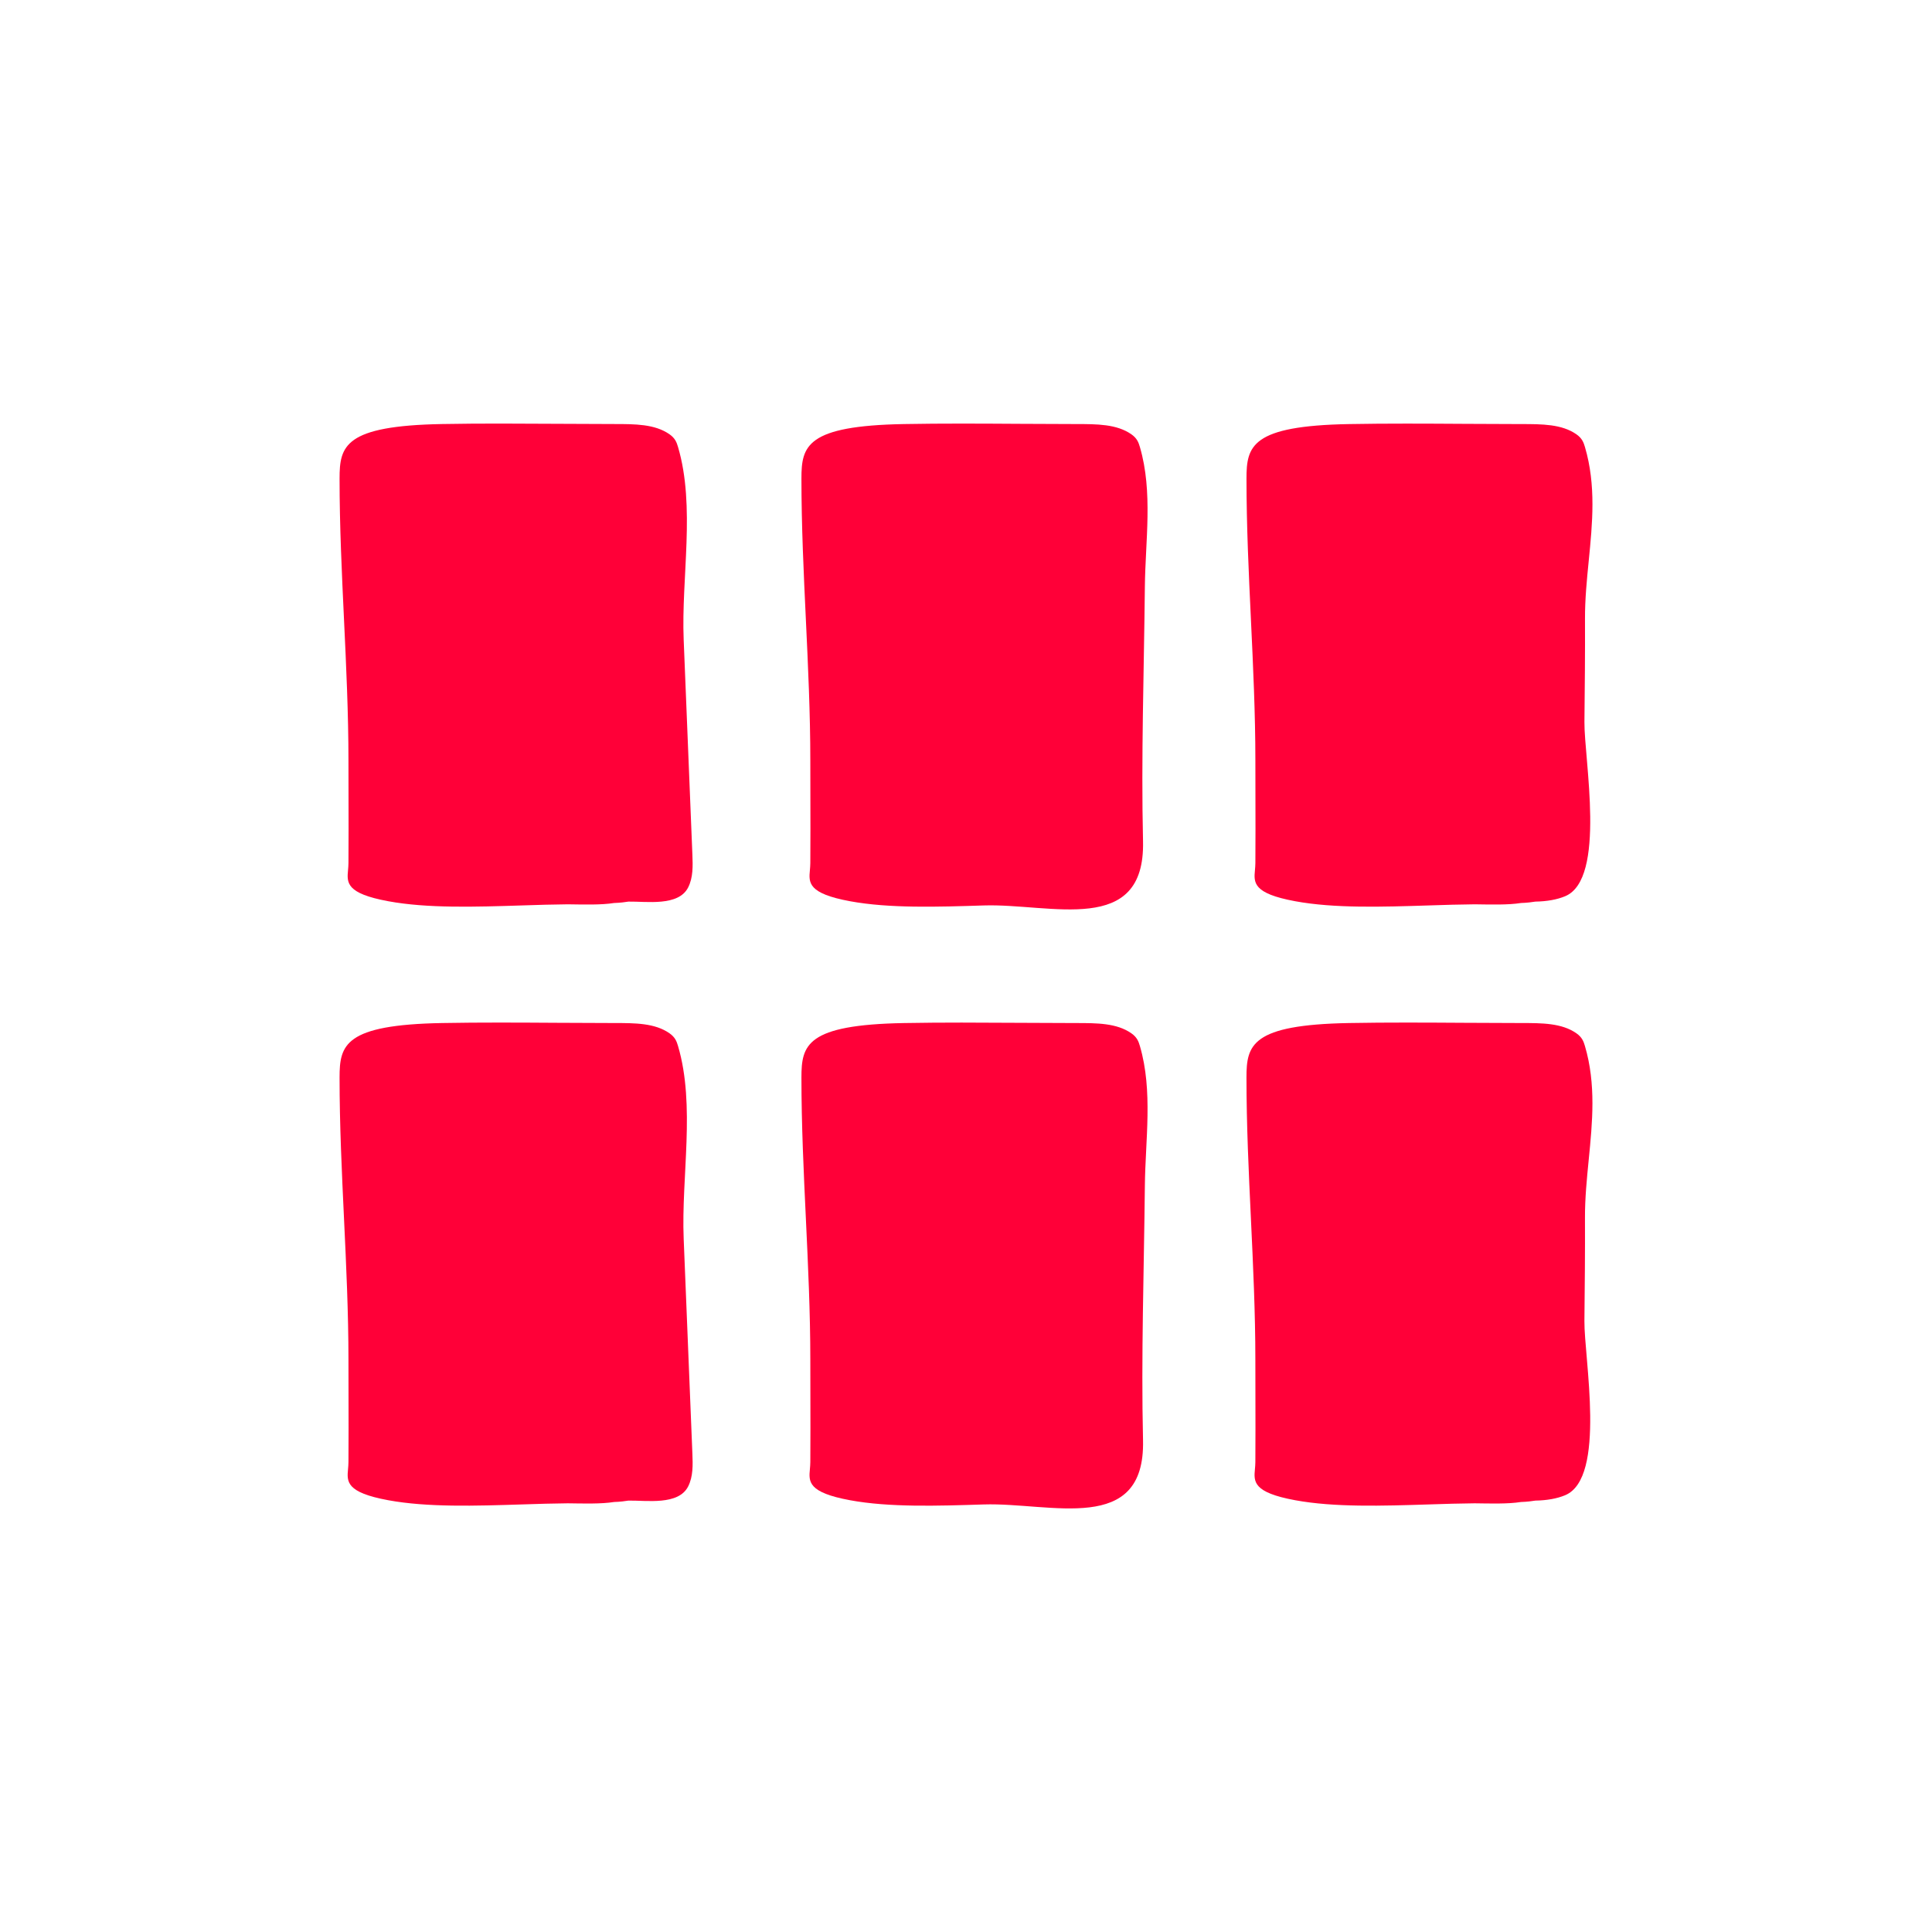
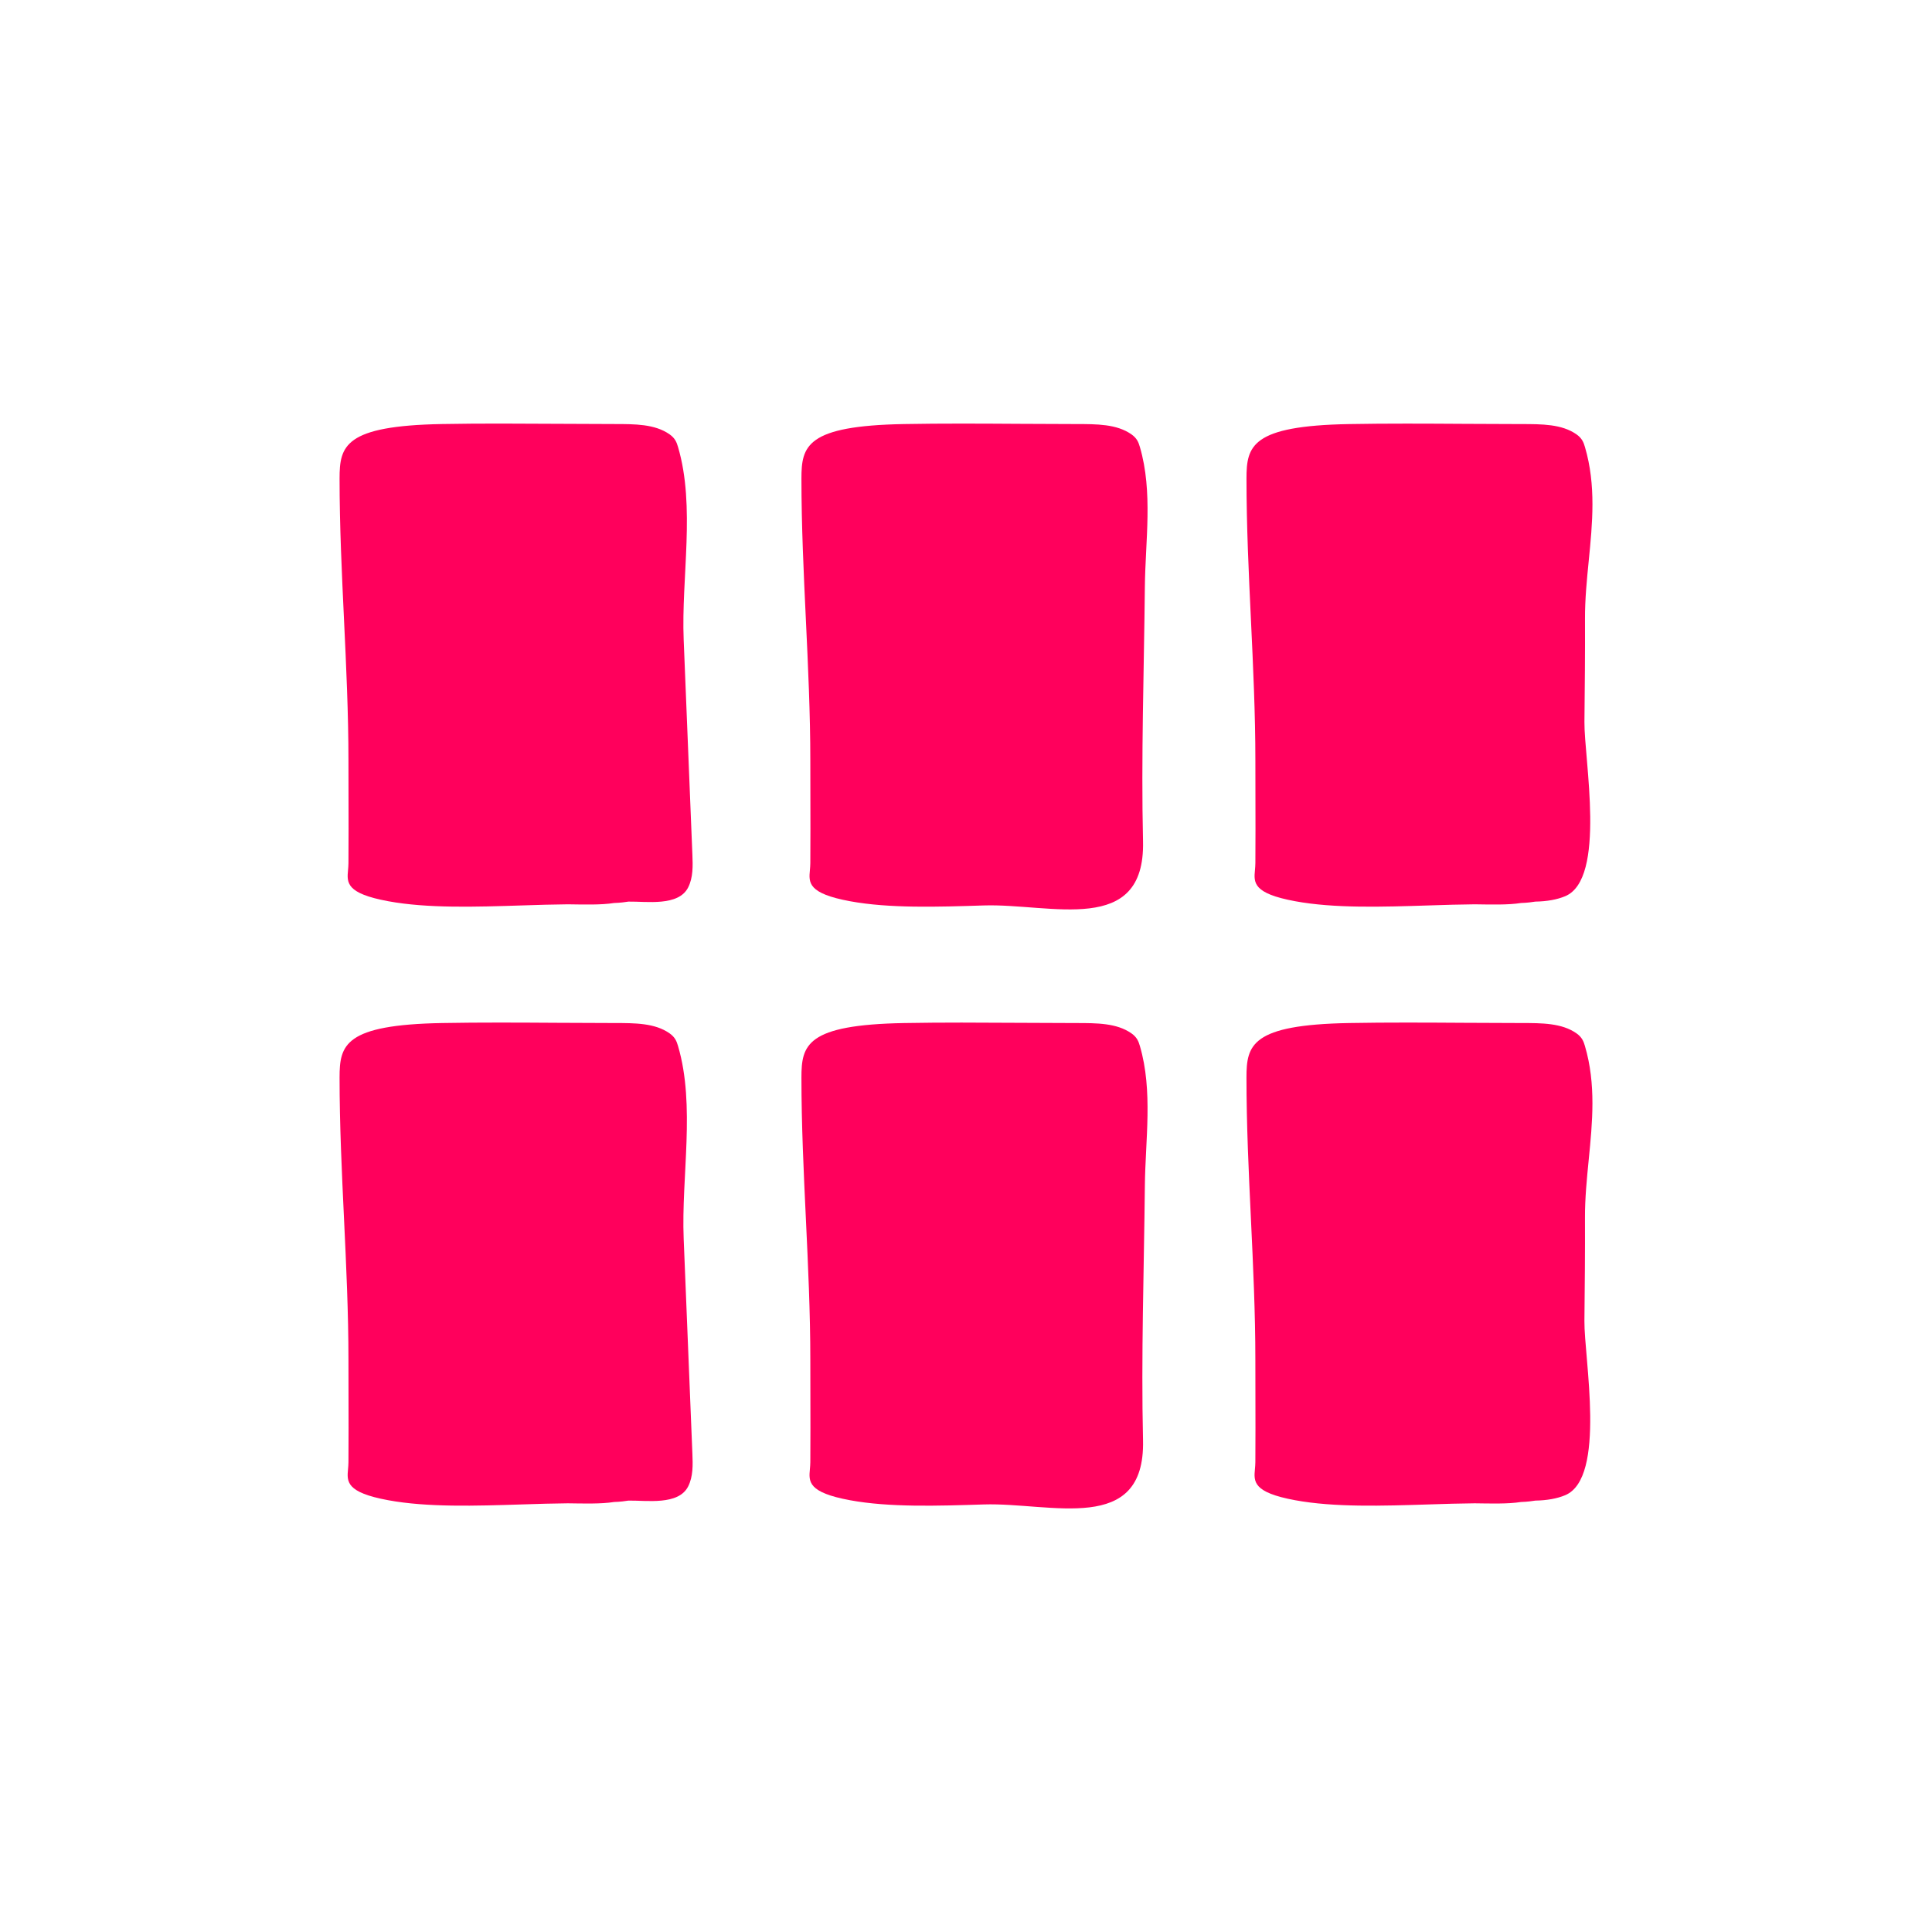
- <svg xmlns="http://www.w3.org/2000/svg" fill="#ff0038" version="1.1" x="0px" y="0px" viewBox="0 0 100 100" enable-background="new 0 0 100 100" xml:space="preserve">
+ <svg xmlns="http://www.w3.org/2000/svg" fill="#ff005c" version="1.1" x="0px" y="0px" viewBox="0 0 100 100" enable-background="new 0 0 100 100" xml:space="preserve">
  <g>
    <g>
      <path d="M64.978,39.384l0.003,1.764c0.003,1.176,0.006,2.351-0.003,3.527c-0.001,0.128-0.012,0.248-0.022,0.362    c-0.06,0.647-0.111,1.206,2.08,1.61c2.031,0.375,4.517,0.295,6.92,0.218c0.829-0.027,1.625-0.052,2.373-0.058    c0.827,0.01,1.72,0.04,2.399-0.068c0.309-0.008,0.59-0.047,0.741-0.072c0.605-0.01,1.125-0.104,1.544-0.279    c2.147-0.896,0.977-7.113,0.997-9.02c0.019-1.78,0.037-3.559,0.029-5.339c-0.004-1.006,0.096-2.023,0.194-3.006    c0.19-1.921,0.387-3.908-0.196-5.884c-0.07-0.241-0.152-0.456-0.44-0.658c-0.759-0.531-1.783-0.531-2.868-0.531    c-0.98,0-1.965-0.006-2.95-0.012c-0.979-0.006-1.974-0.012-2.973-0.012c-0.993,0-1.99,0.006-2.976,0.024    c-5.055,0.091-5.312,1.132-5.312,2.822c0,2.442,0.117,4.913,0.23,7.303C64.861,34.465,64.978,36.938,64.978,39.384z" />
      <path d="M58.561,22.48c-0.759-0.531-1.783-0.531-2.868-0.531c-0.98,0-1.965-0.006-2.95-0.012    c-0.979-0.006-1.974-0.012-2.973-0.012c-0.993,0-1.99,0.006-2.976,0.024c-5.055,0.091-5.312,1.132-5.312,2.822    c0,2.442,0.117,4.913,0.23,7.303c0.113,2.392,0.23,4.865,0.23,7.311l0.003,1.764c0.003,1.176,0.006,2.351-0.003,3.527    c-0.001,0.128-0.012,0.248-0.022,0.362c-0.06,0.647-0.111,1.206,2.08,1.61c2.031,0.374,4.517,0.295,6.92,0.218    c3.474-0.111,8.356,1.619,8.243-3.316c-0.101-4.388,0.049-8.745,0.095-13.174c0.024-2.372,0.426-4.904-0.257-7.238    C58.931,22.897,58.849,22.682,58.561,22.48z" />
      <path d="M35.387,33.109c-0.13-3.198,0.618-6.885-0.292-9.972c-0.07-0.241-0.152-0.456-0.44-0.658    c-0.759-0.531-1.783-0.531-2.868-0.531c-0.98,0-1.965-0.006-2.95-0.012c-0.979-0.006-1.974-0.012-2.973-0.012    c-0.993,0-1.989,0.006-2.976,0.024c-5.055,0.091-5.312,1.132-5.312,2.822c0,2.442,0.117,4.913,0.23,7.303    c0.113,2.392,0.23,4.865,0.23,7.311l0.003,1.764c0.003,1.176,0.006,2.351-0.003,3.527c-0.001,0.128-0.012,0.248-0.022,0.362    c-0.06,0.647-0.111,1.206,2.08,1.61c2.031,0.375,4.517,0.295,6.92,0.218c0.829-0.027,1.625-0.052,2.373-0.058    c0.826,0.01,1.719,0.04,2.399-0.068c0.309-0.008,0.59-0.047,0.741-0.072c0.933-0.016,2.589,0.26,3.092-0.734    c0.26-0.514,0.243-1.118,0.219-1.694C35.688,40.529,35.537,36.819,35.387,33.109z" />
      <path d="M82.232,60.026c0.19-1.921,0.387-3.908-0.196-5.884c-0.07-0.241-0.152-0.456-0.44-0.658    c-0.759-0.532-1.783-0.532-2.868-0.532c-0.98,0-1.965-0.006-2.95-0.012c-0.979-0.006-1.974-0.012-2.973-0.012    c-0.993,0-1.99,0.006-2.976,0.024c-5.055,0.091-5.312,1.132-5.312,2.822c0,2.442,0.117,4.913,0.23,7.303    c0.113,2.392,0.23,4.865,0.23,7.311l0.003,1.764c0.003,1.176,0.006,2.351-0.003,3.527c-0.001,0.128-0.012,0.249-0.022,0.362    c-0.06,0.647-0.111,1.206,2.08,1.61c2.031,0.374,4.517,0.295,6.92,0.218c0.829-0.027,1.625-0.052,2.373-0.058    c0.827,0.01,1.72,0.04,2.399-0.068c0.309-0.008,0.59-0.047,0.741-0.072c0.605-0.01,1.125-0.104,1.544-0.279    c2.147-0.896,0.977-7.113,0.997-9.02c0.019-1.779,0.037-3.559,0.029-5.339C82.034,62.027,82.135,61.01,82.232,60.026z" />
      <path d="M58.561,53.485c-0.759-0.532-1.783-0.532-2.868-0.532c-0.98,0-1.965-0.006-2.95-0.012    c-0.979-0.006-1.974-0.012-2.973-0.012c-0.993,0-1.99,0.006-2.976,0.024c-5.055,0.091-5.312,1.132-5.312,2.822    c0,2.442,0.117,4.913,0.23,7.303c0.113,2.392,0.23,4.865,0.23,7.311l0.003,1.764c0.003,1.176,0.006,2.351-0.003,3.527    c-0.001,0.128-0.012,0.249-0.022,0.362c-0.06,0.647-0.111,1.206,2.08,1.61c2.031,0.374,4.517,0.295,6.92,0.218    c3.474-0.111,8.356,1.619,8.243-3.316c-0.101-4.389,0.049-8.745,0.095-13.174c0.024-2.372,0.426-4.904-0.257-7.238    C58.931,53.902,58.849,53.686,58.561,53.485z" />
      <path d="M35.387,64.114c-0.13-3.198,0.618-6.885-0.292-9.972c-0.07-0.241-0.152-0.456-0.44-0.658    c-0.759-0.532-1.783-0.532-2.868-0.532c-0.98,0-1.965-0.006-2.95-0.012c-0.979-0.006-1.974-0.012-2.973-0.012    c-0.993,0-1.989,0.006-2.976,0.024c-5.055,0.091-5.312,1.132-5.312,2.822c0,2.442,0.117,4.913,0.23,7.303    c0.113,2.392,0.23,4.865,0.23,7.311l0.003,1.764c0.003,1.176,0.006,2.351-0.003,3.527c-0.001,0.128-0.012,0.249-0.022,0.362    c-0.06,0.647-0.111,1.206,2.08,1.61c2.031,0.374,4.517,0.295,6.92,0.218c0.829-0.027,1.625-0.052,2.373-0.058    c0.826,0.01,1.719,0.04,2.399-0.068c0.309-0.008,0.59-0.047,0.741-0.072c0.933-0.016,2.589,0.26,3.092-0.734    c0.26-0.514,0.243-1.118,0.219-1.694C35.688,71.534,35.537,67.824,35.387,64.114z" />
    </g>
  </g>
</svg>
